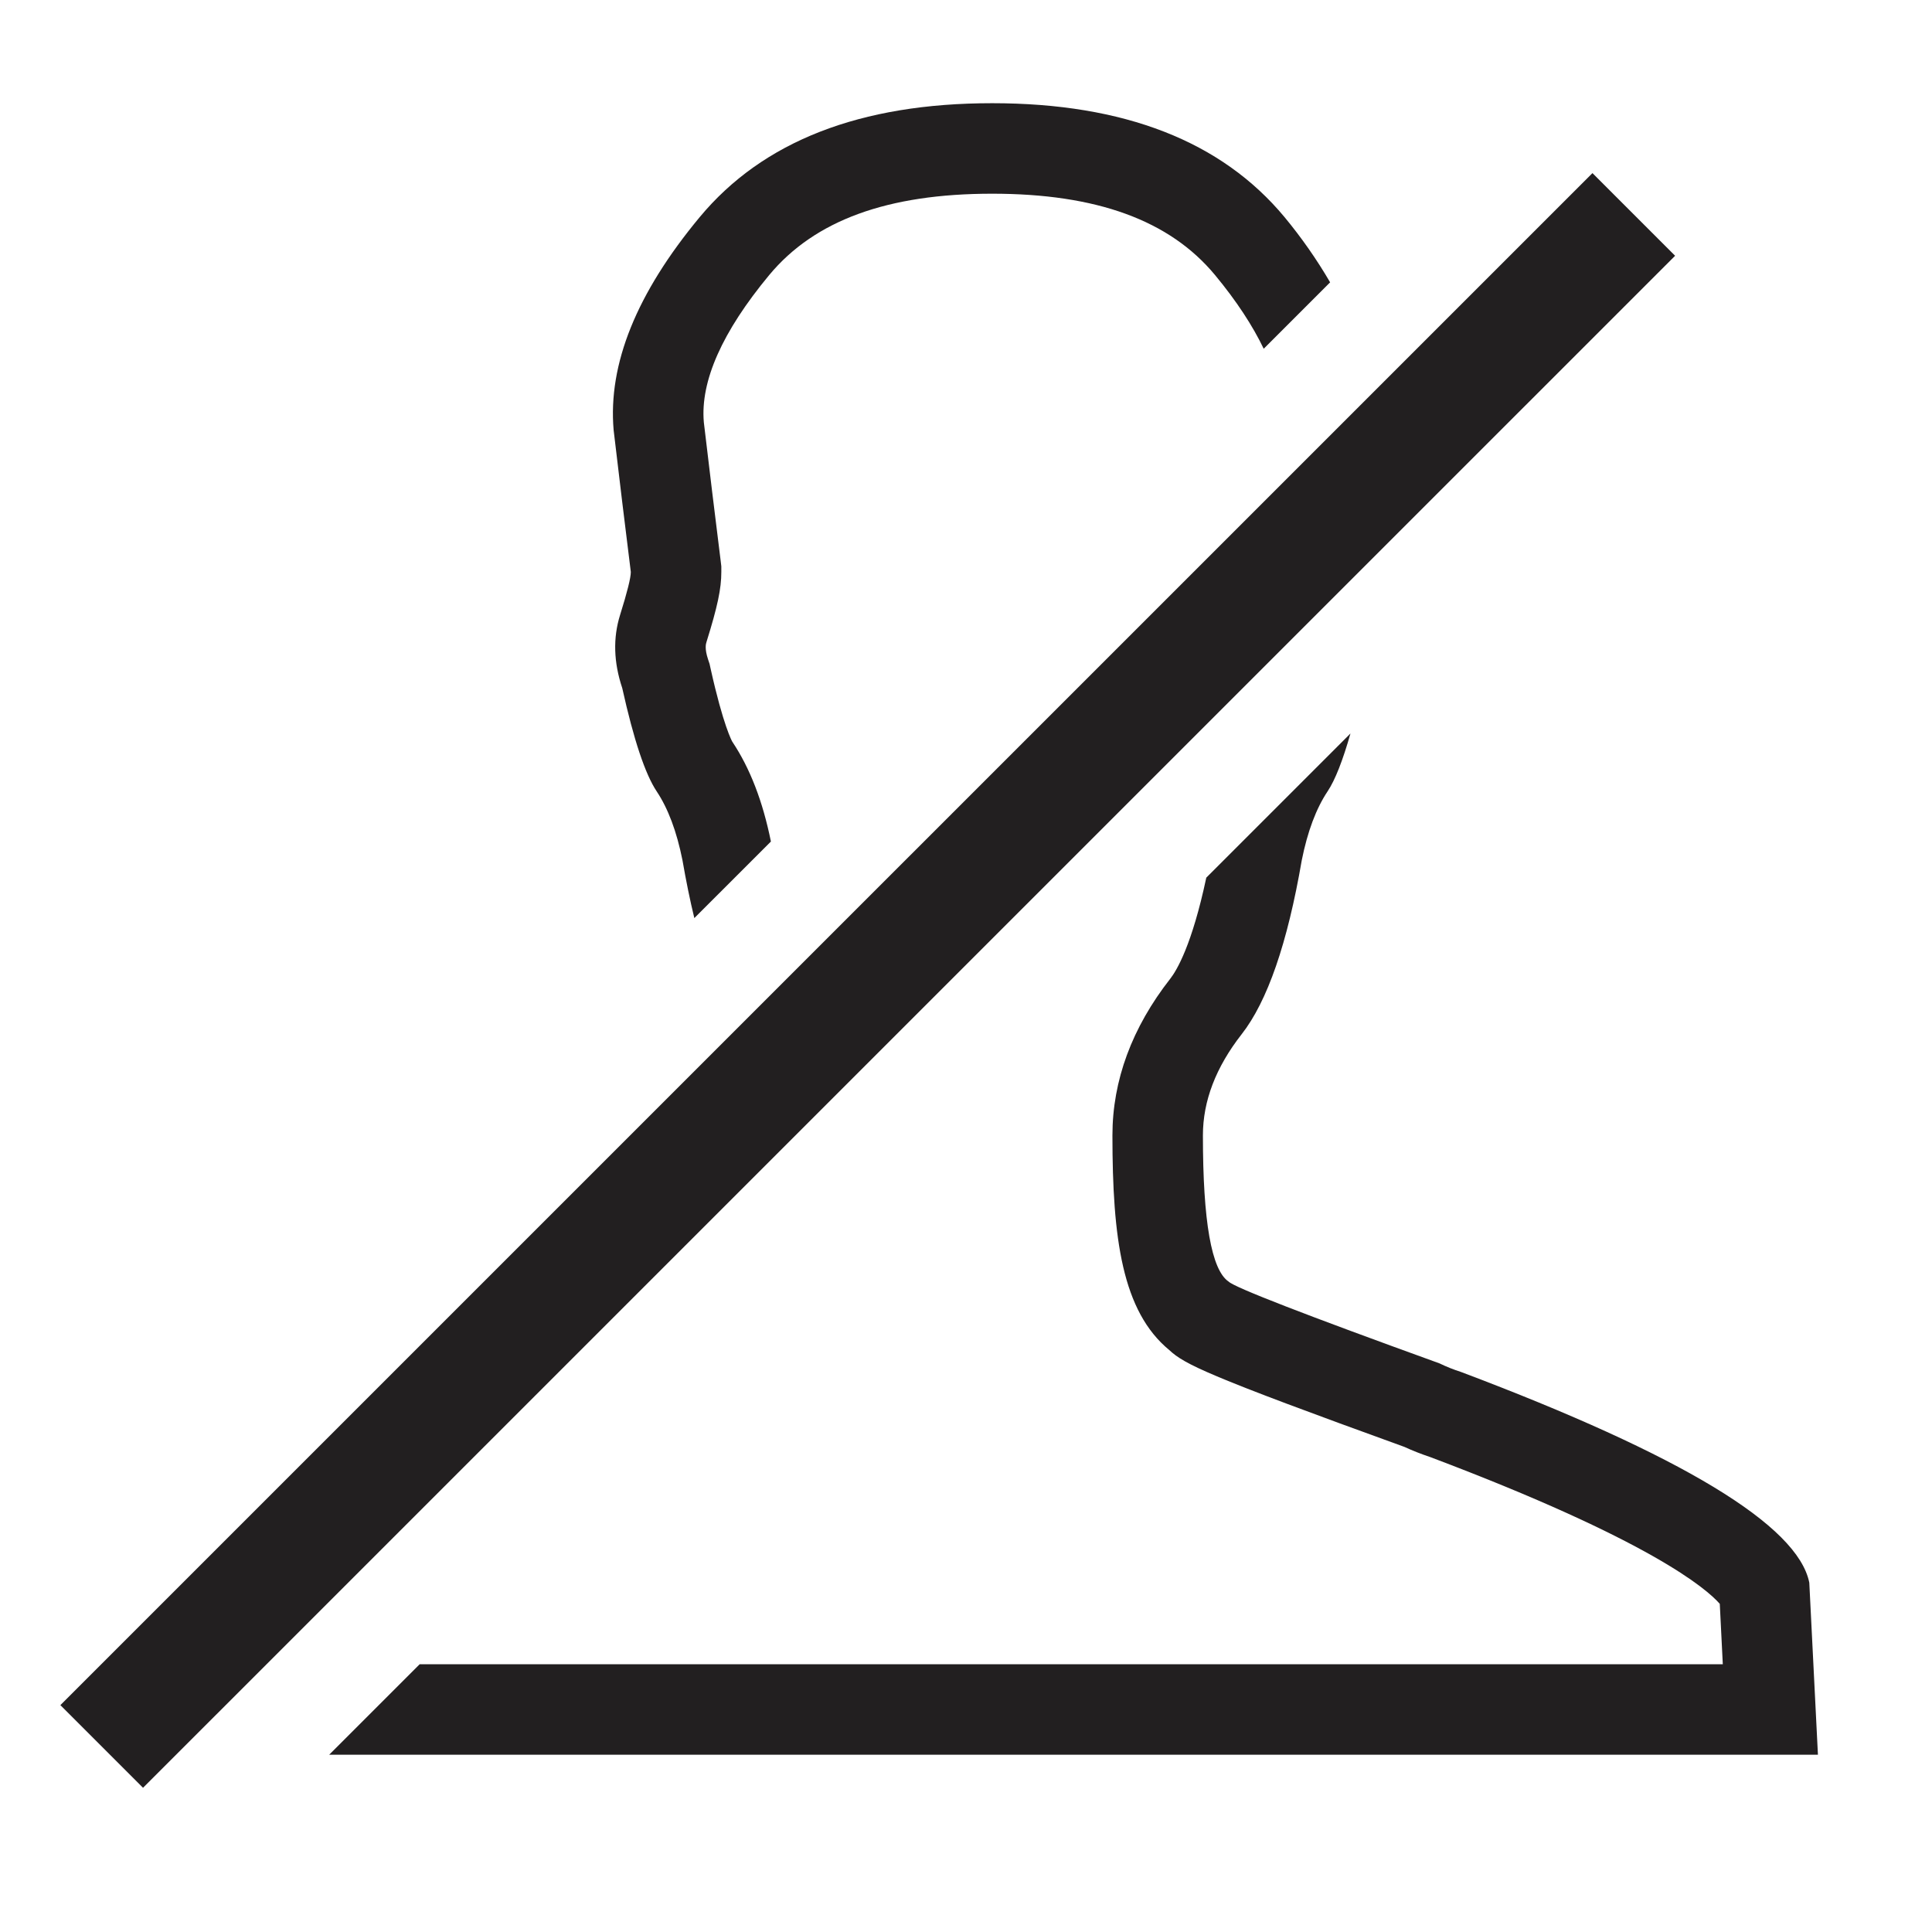
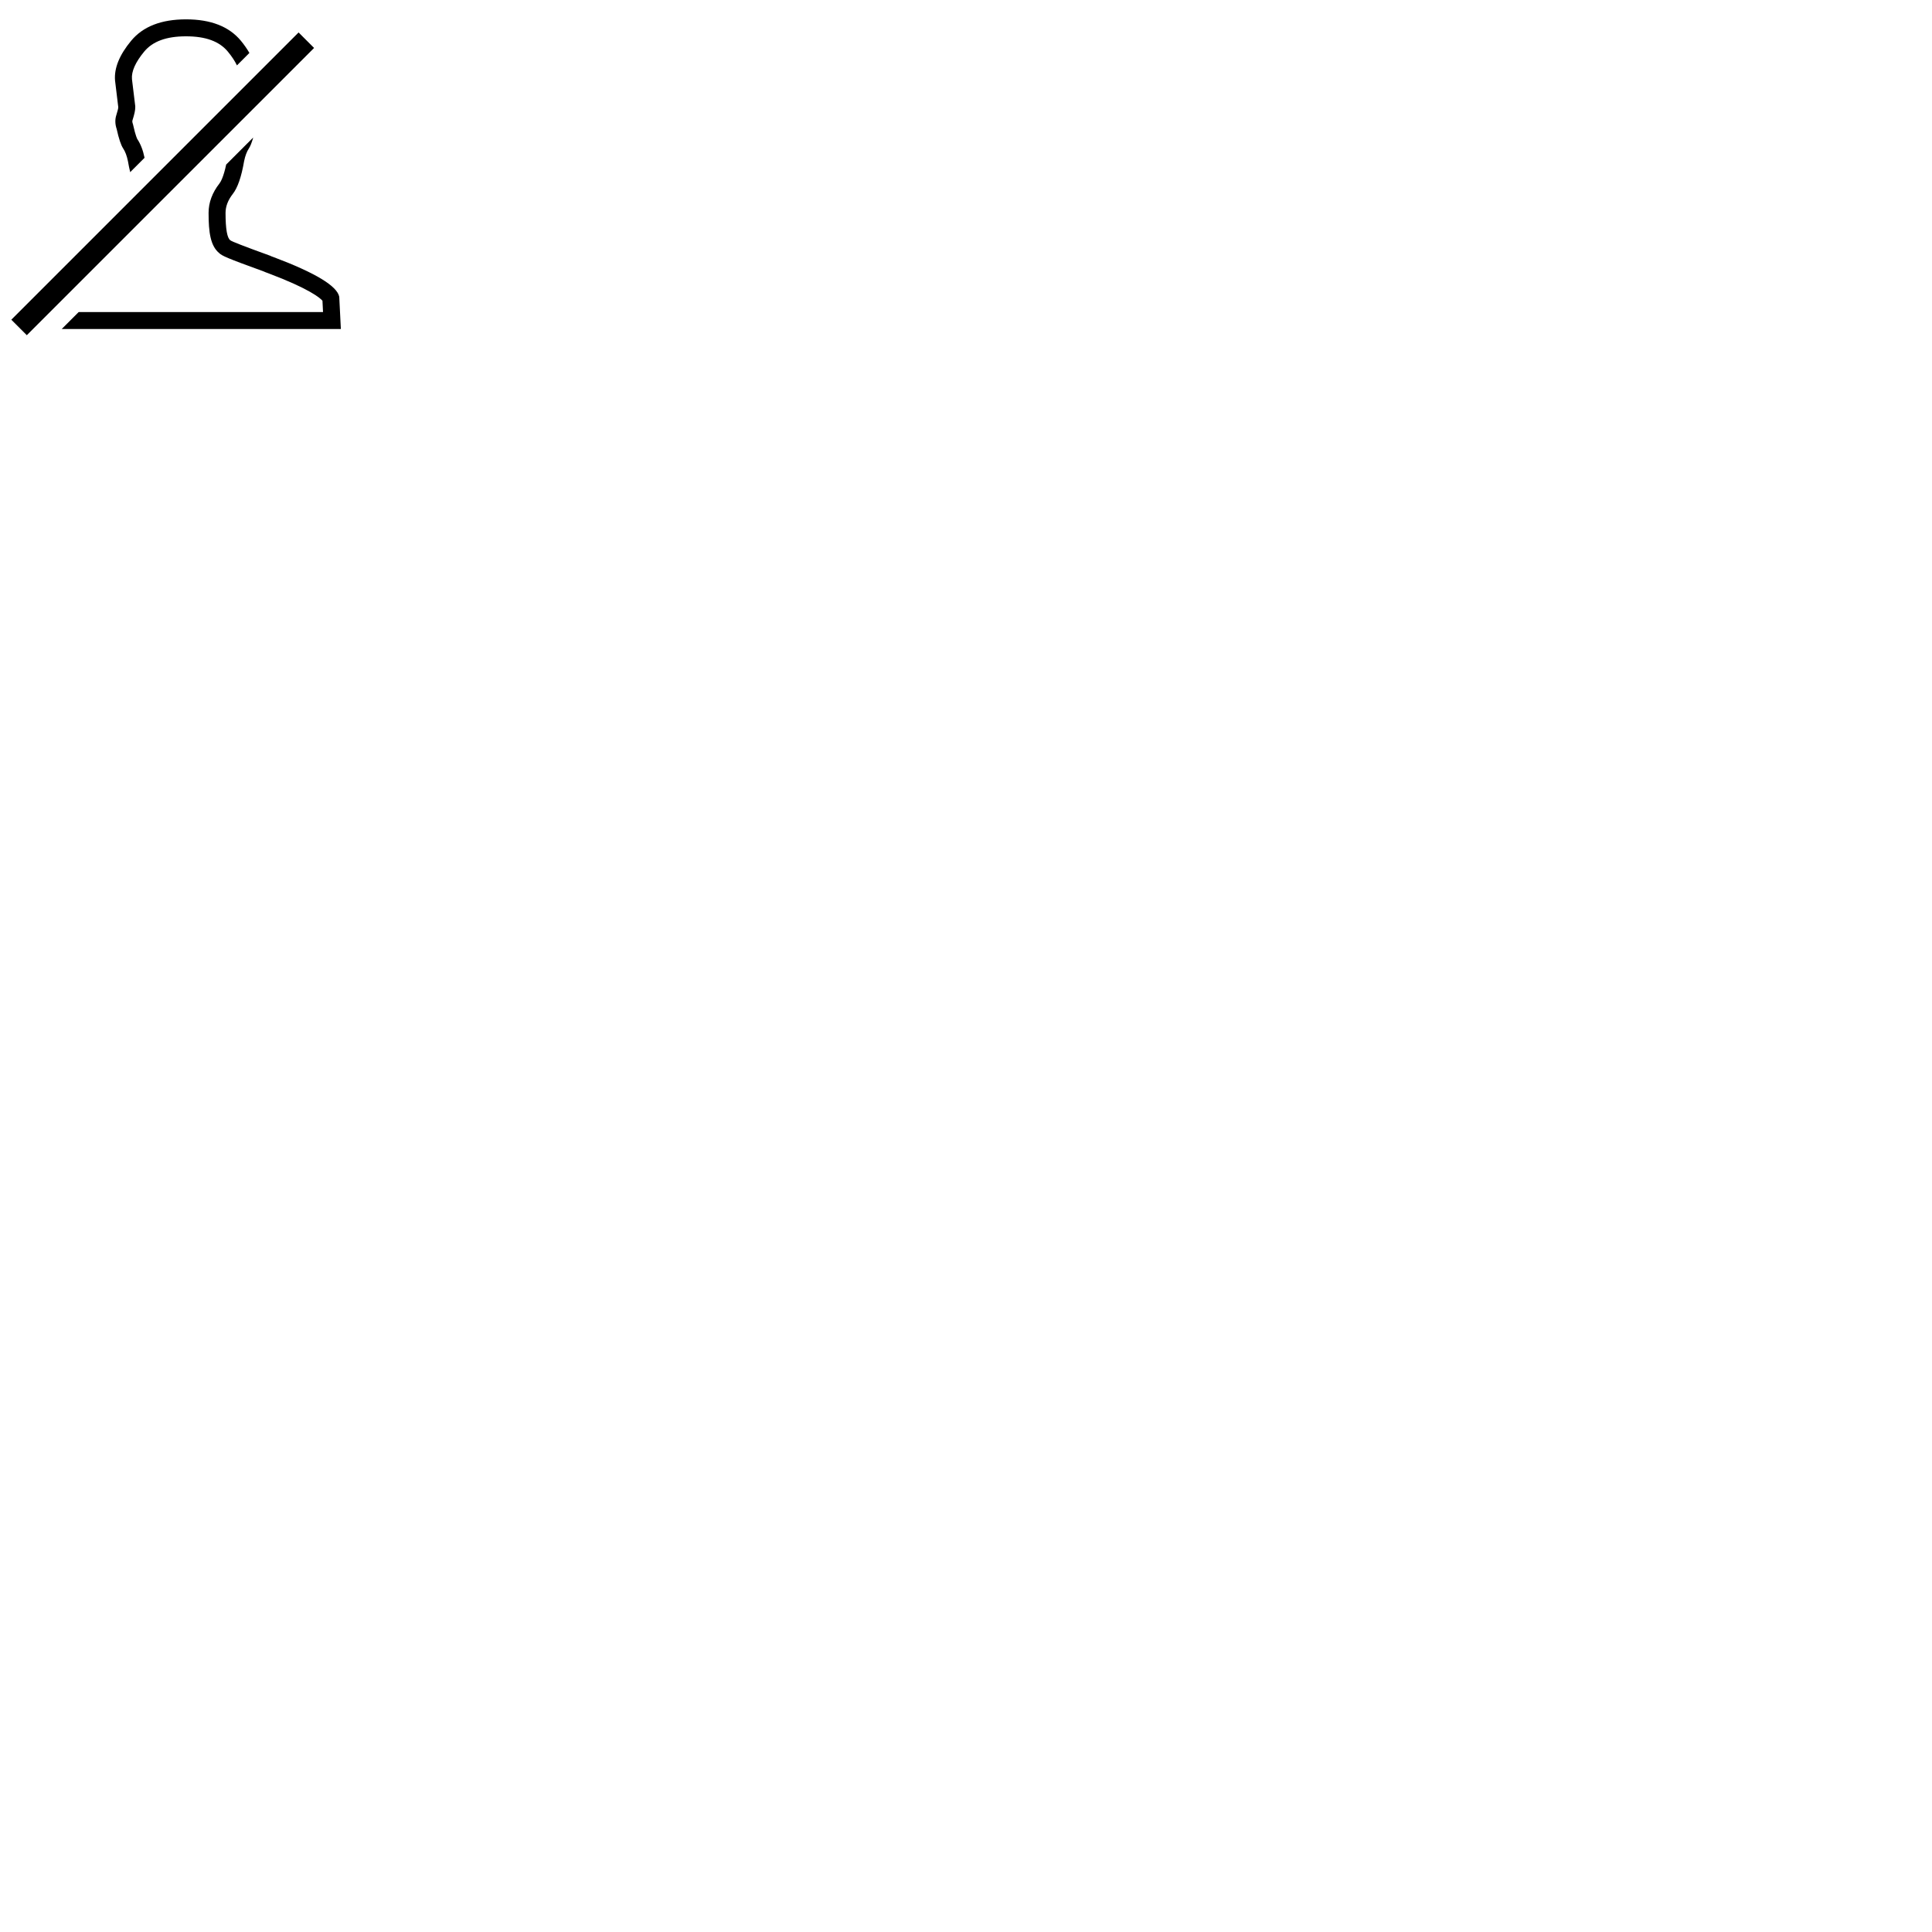
- <svg xmlns="http://www.w3.org/2000/svg" width="96" height="96">
-   <g fill="#221F20" fill-rule="evenodd">
-     <path d="M36.39 36.86c-.017-.03-.45-.795-1.082-3.643l-.05-.228-.073-.219c-.182-.545-.108-.782-.08-.869.551-1.769.737-2.647.737-3.48v-.28l-.033-.278c-.285-2.27-.567-4.607-.836-6.883-.18-2.041.917-4.502 3.252-7.317 2.258-2.716 5.88-4.038 11.074-4.038 5.193 0 8.817 1.322 11.072 4.038 1.085 1.31 1.876 2.53 2.422 3.666l3.3-3.3a24.28 24.28 0 0 0-2.263-3.238c-3.133-3.774-7.977-5.663-14.53-5.663-6.557 0-11.399 1.889-14.534 5.663-3.136 3.777-4.56 7.302-4.275 10.579.284 2.422.57 4.772.854 7.05 0 .288-.177.999-.534 2.138-.356 1.142-.32 2.353.108 3.633.57 2.566 1.14 4.275 1.71 5.13.569.854.997 1.996 1.282 3.42.18 1.037.375 1.996.59 2.878l3.805-3.804c-.405-2.003-1.037-3.637-1.915-4.956M90.332 87.192l-.429-8.55c-.57-2.848-6.337-6.337-17.31-10.471a8.202 8.202 0 0 1-1.067-.426c-6.697-2.422-10.19-3.777-10.474-4.062-.855-.57-1.28-2.991-1.28-7.266 0-1.709.641-3.382 1.921-5.022 1.283-1.636 2.281-4.523 2.992-8.654.285-1.424.713-2.566 1.283-3.42.378-.567.759-1.55 1.136-2.875L59.94 43.61c-.71 3.343-1.466 4.605-1.786 5.016-1.91 2.44-2.878 5.063-2.878 7.79 0 5.127.485 8.742 2.827 10.67.758.707 1.9 1.27 11.685 4.811.387.18.816.348 1.295.51 10.916 4.119 13.716 6.538 14.372 7.287l.15 3.001H20.853l-4.497 4.497h73.976zM83.235 12.709L7.107 88.834 3 84.727 79.128 8.602z" />
-   </g>
+ <svg xmlns="http://www.w3.org/2000/svg" width="512" height="512" viewBox="0 0 512 512">
+   <path fill-rule="evenodd" d="M36.39 36.86c-.017-.03-.45-.795-1.082-3.643l-.05-.228-.073-.219c-.182-.545-.108-.782-.08-.869.551-1.769.737-2.647.737-3.48v-.28l-.033-.278c-.285-2.27-.567-4.607-.836-6.883-.18-2.041.917-4.502 3.252-7.317 2.258-2.716 5.88-4.038 11.074-4.038 5.193 0 8.817 1.322 11.072 4.038 1.085 1.31 1.876 2.53 2.422 3.666l3.3-3.3a24.28 24.28 0 0 0-2.263-3.238c-3.133-3.774-7.977-5.663-14.53-5.663-6.557 0-11.399 1.889-14.534 5.663-3.136 3.777-4.56 7.302-4.275 10.579.284 2.422.57 4.772.854 7.05 0 .288-.177.999-.534 2.138-.356 1.142-.32 2.353.108 3.633.57 2.566 1.14 4.275 1.71 5.13.569.854.997 1.996 1.282 3.42.18 1.037.375 1.996.59 2.878l3.805-3.804c-.405-2.003-1.037-3.637-1.915-4.956m53.941 50.333l-.429-8.55c-.57-2.848-6.337-6.337-17.31-10.471a8.202 8.202 0 0 1-1.067-.426c-6.697-2.422-10.19-3.777-10.474-4.062-.855-.57-1.28-2.991-1.28-7.266 0-1.709.641-3.382 1.921-5.022 1.283-1.636 2.281-4.523 2.992-8.654.285-1.424.713-2.566 1.283-3.42.378-.567.759-1.55 1.136-2.875L59.94 43.61c-.71 3.343-1.466 4.605-1.786 5.016-1.91 2.44-2.878 5.063-2.878 7.79 0 5.127.485 8.742 2.827 10.67.758.707 1.9 1.27 11.685 4.811.387.18.816.348 1.295.51 10.916 4.119 13.716 6.538 14.372 7.287l.15 3.001H20.853l-4.497 4.497h73.976zm-7.097-74.483L7.107 88.834 3 84.727 79.128 8.602z" />
</svg>
